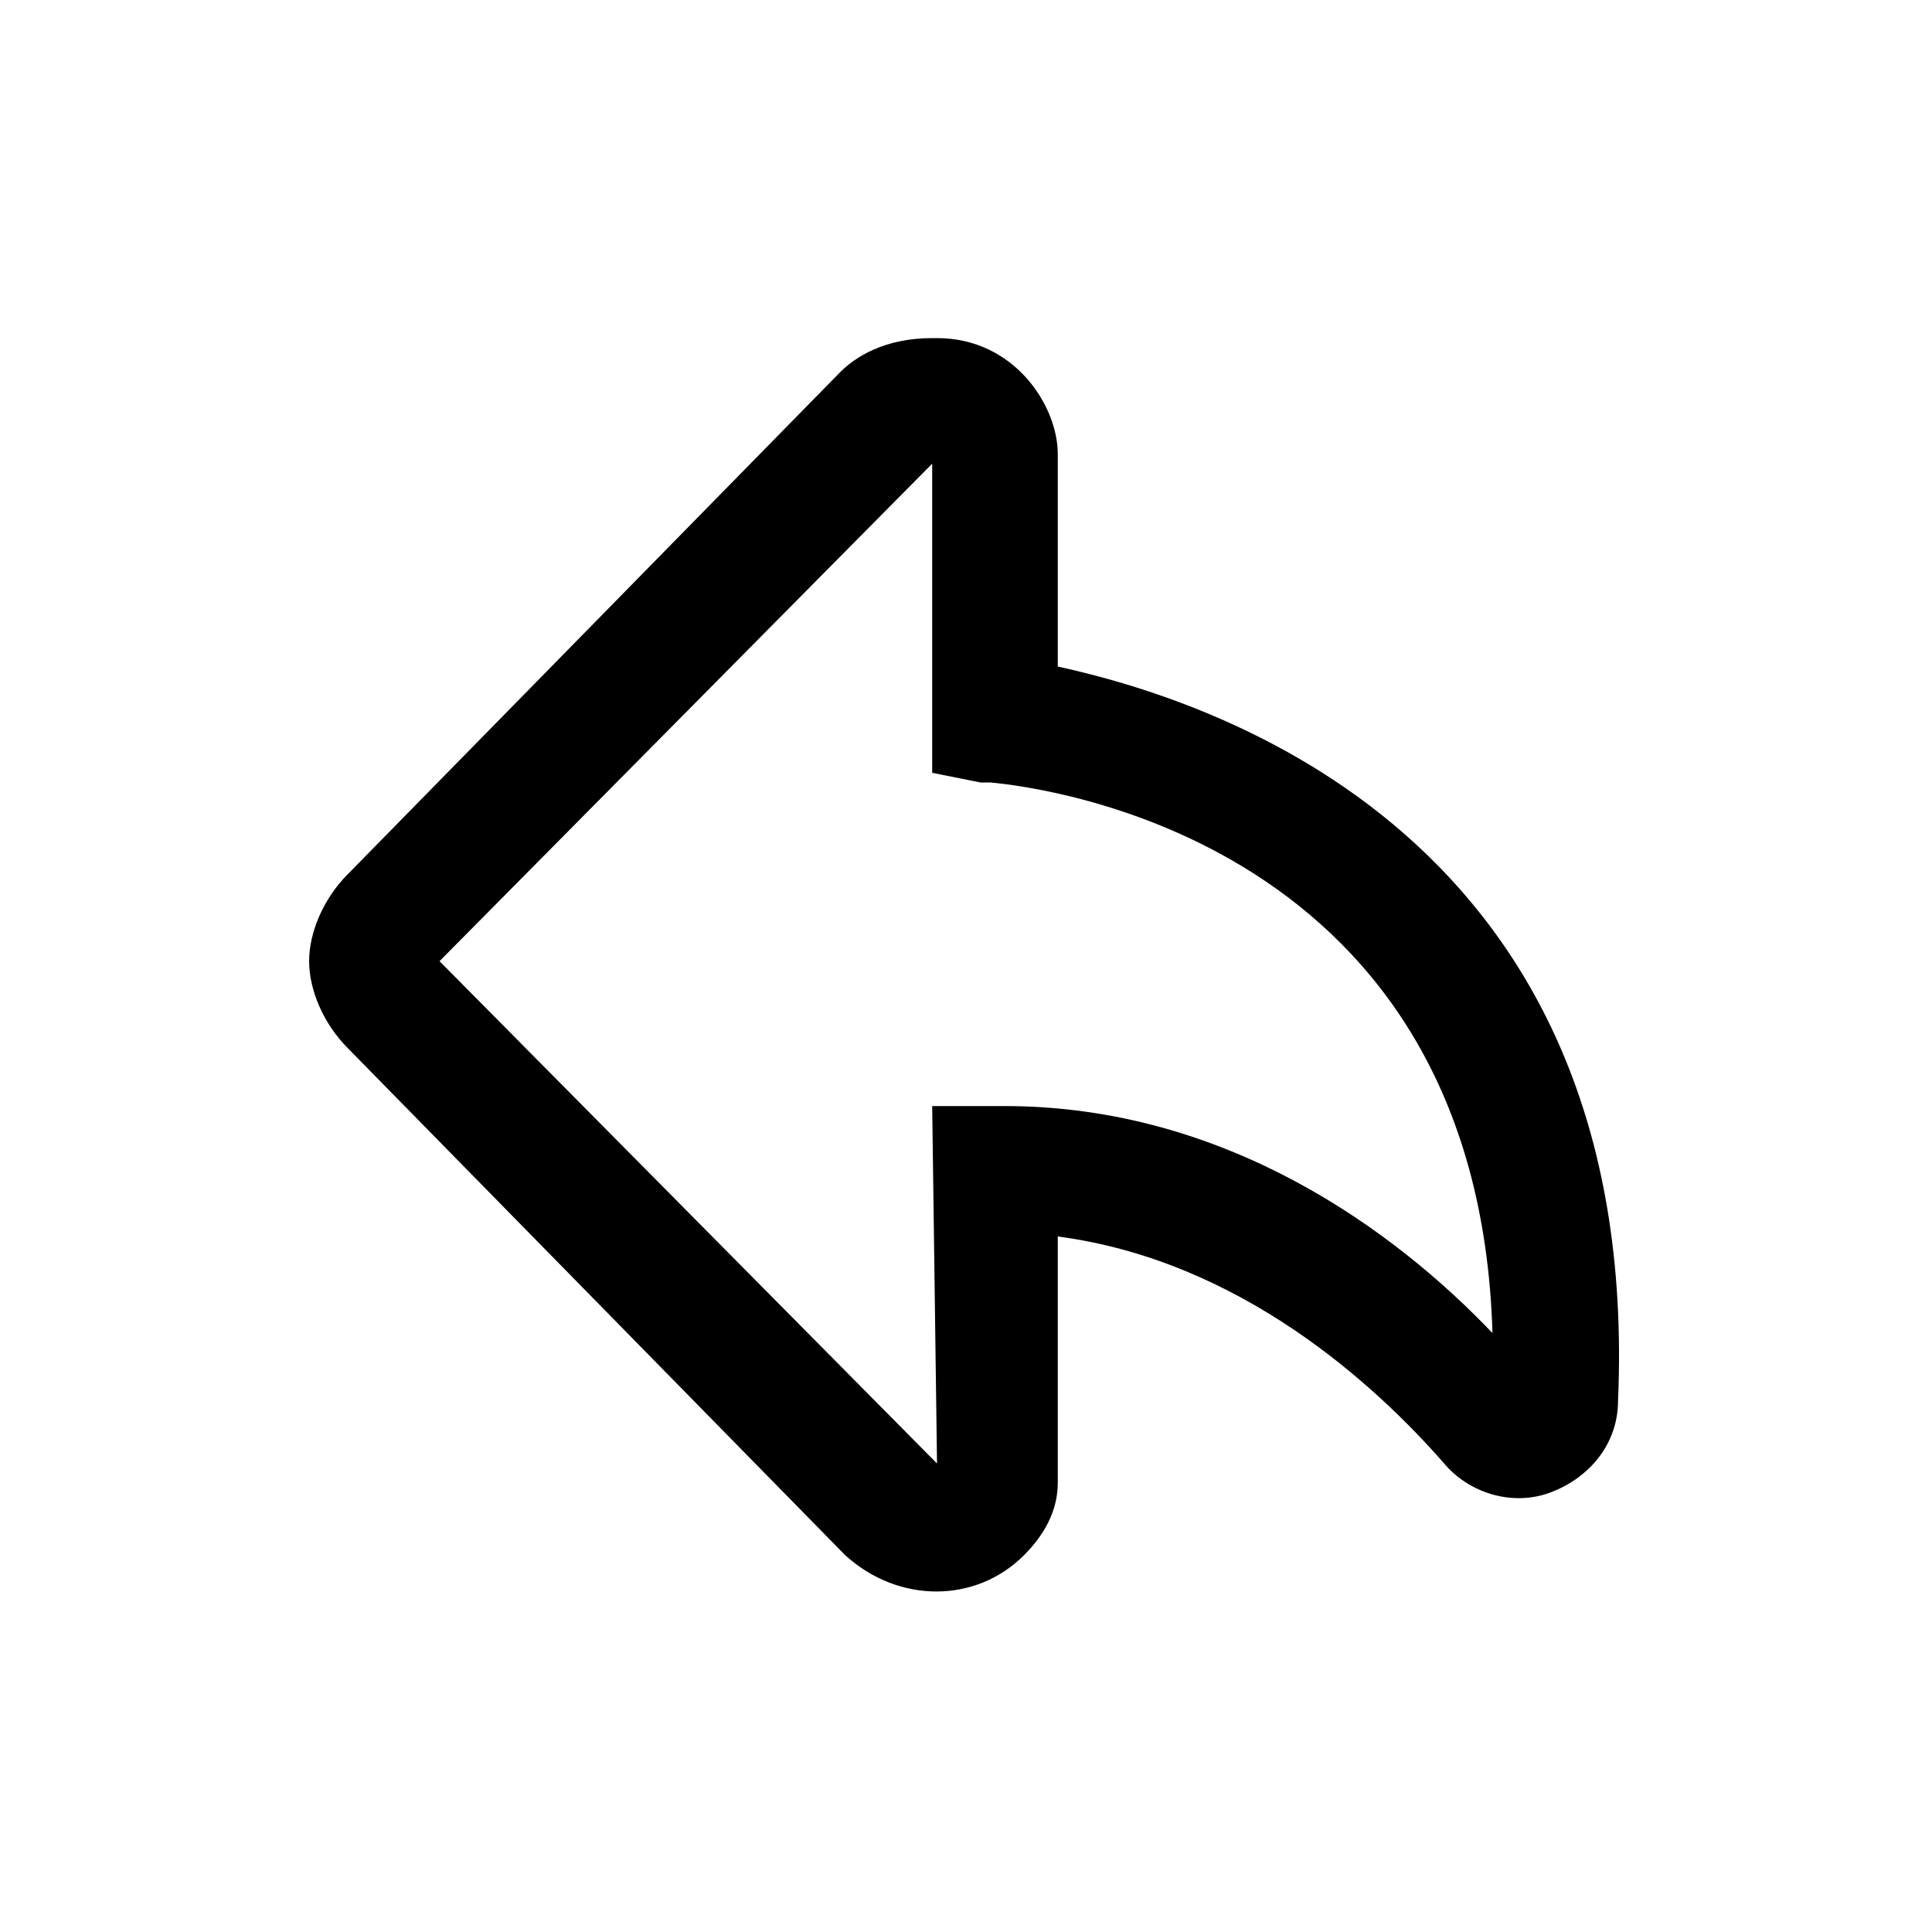
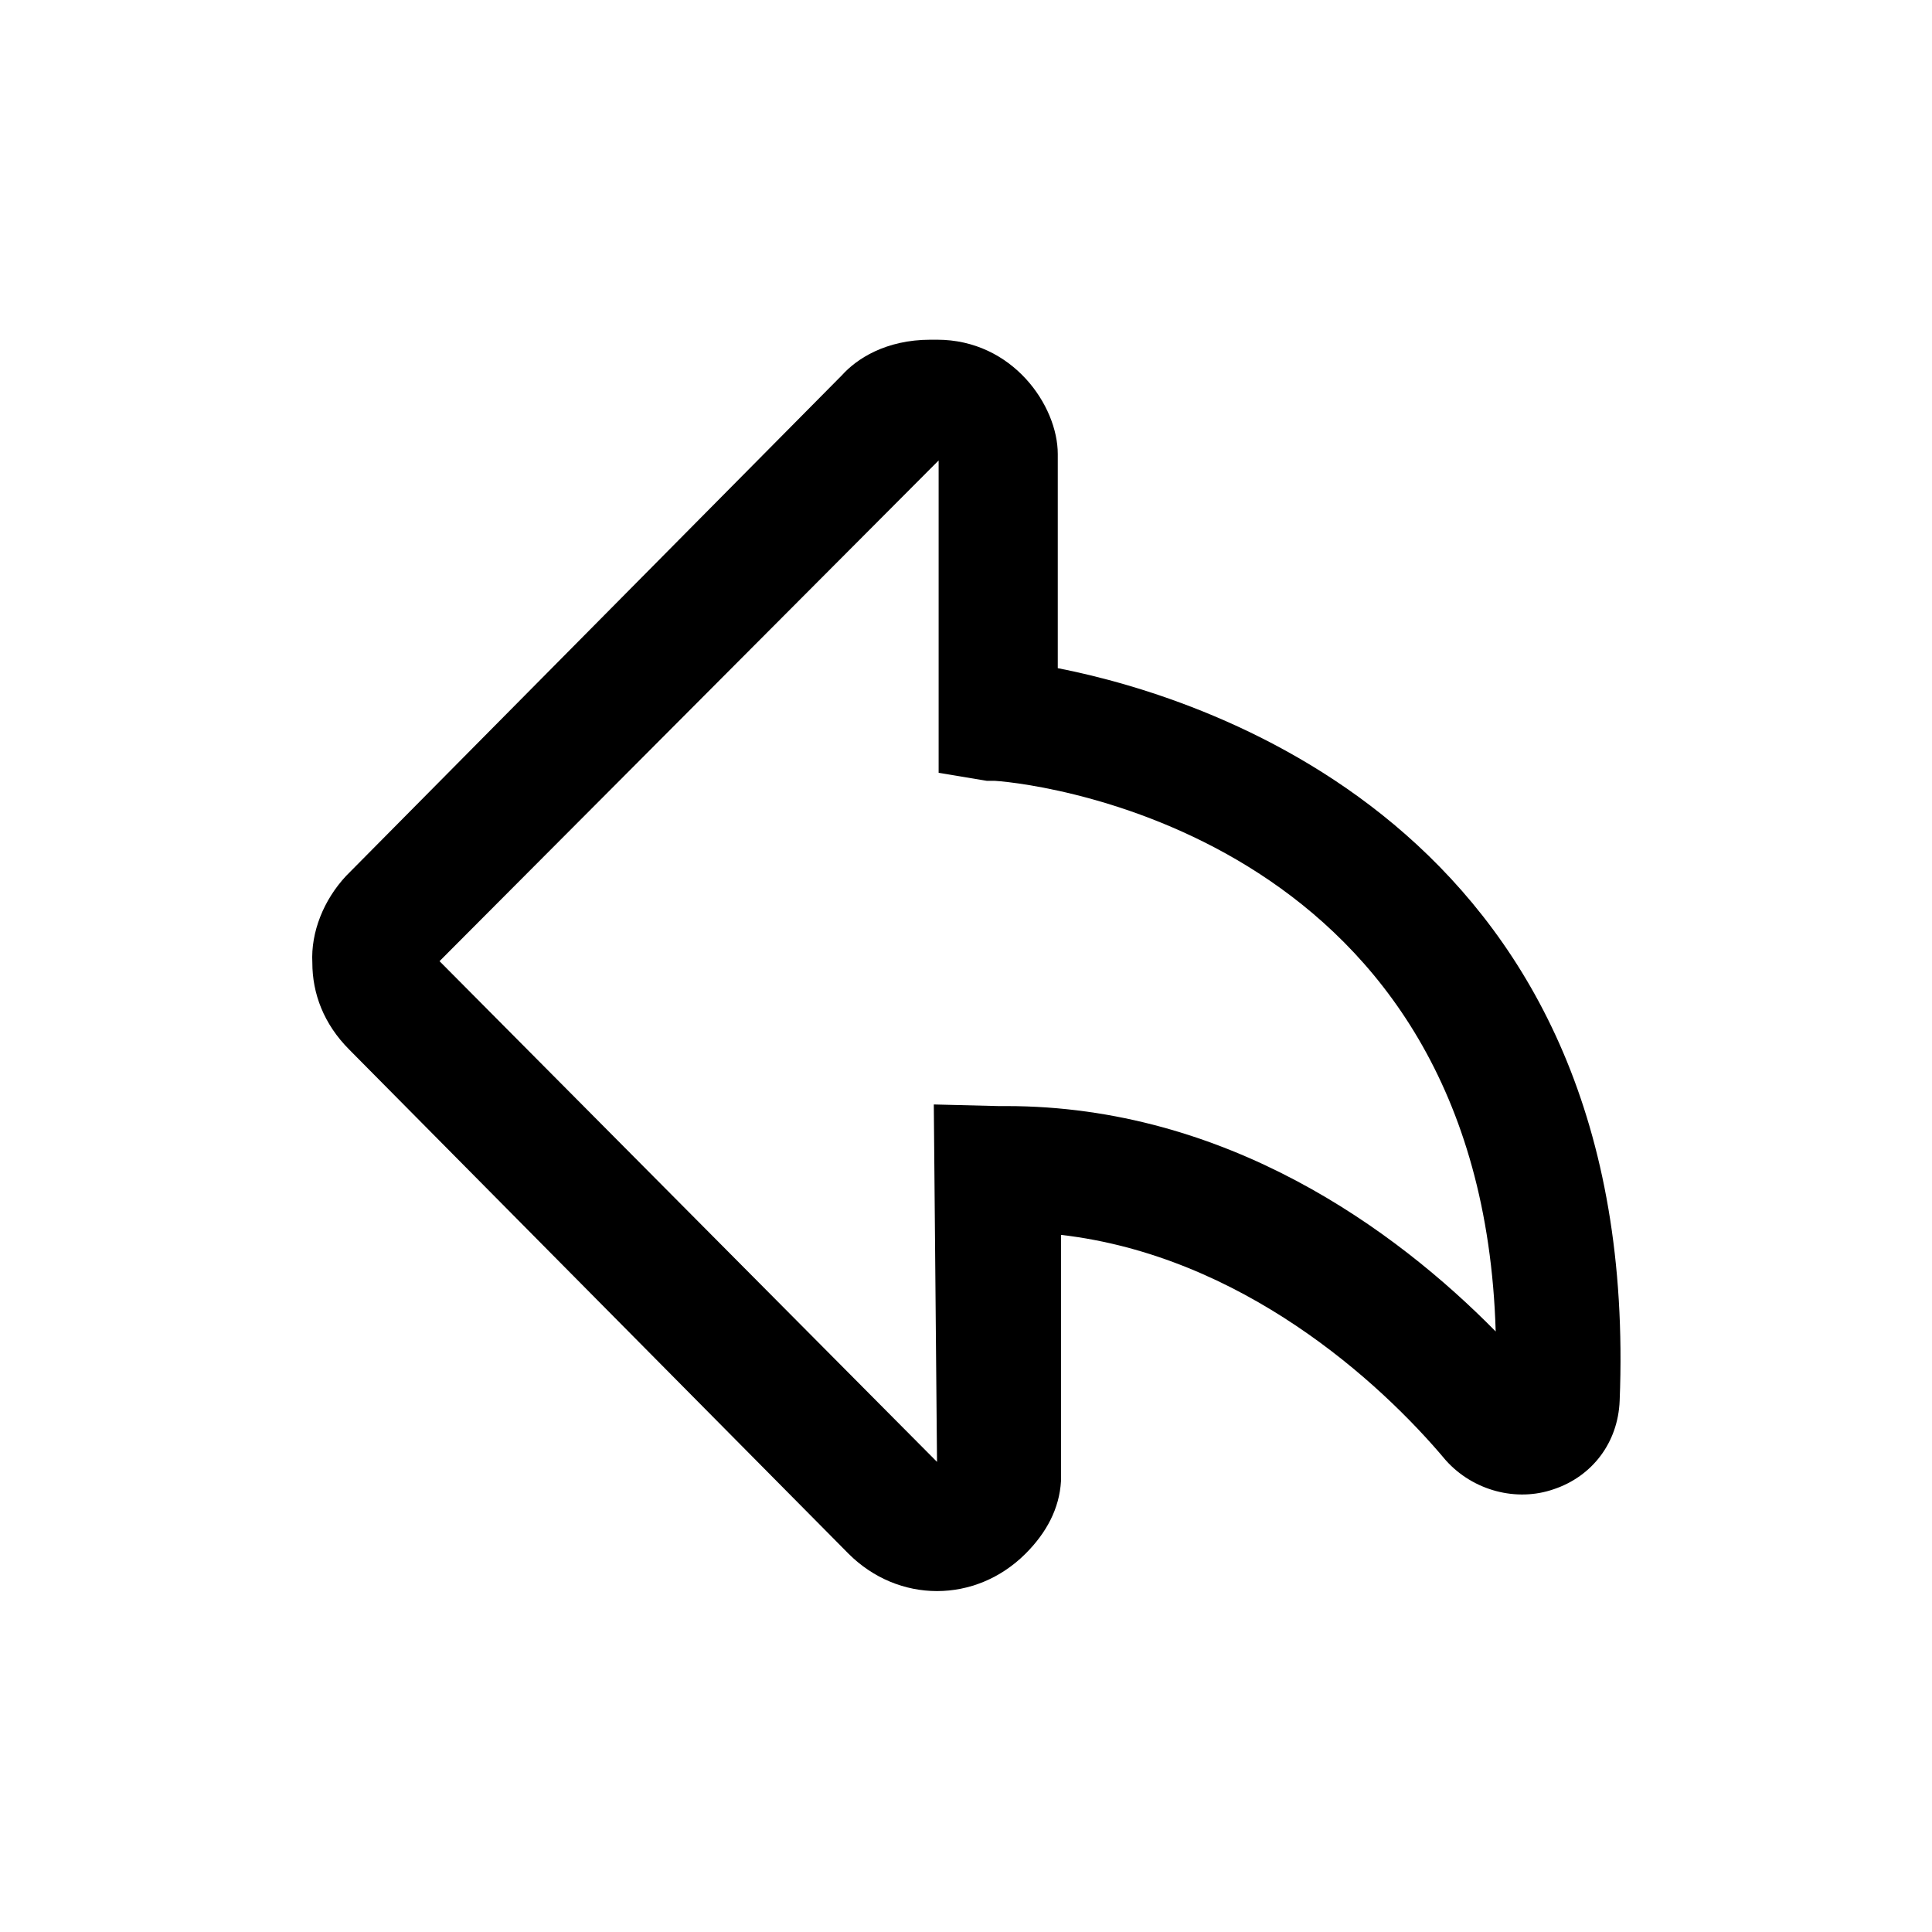
- <svg xmlns="http://www.w3.org/2000/svg" version="1.1" x="0px" y="0px" viewBox="0 0 40 40" style="enable-background:new 0 0 40 40;" xml:space="preserve">
-   <g id="BG">
- </g>
-   <g id="mail-reply-sender">
-     <path d="M7.2,18.1L17.4,7.7C17.7,7.4,18.3,7,19.3,7c0,0,0.1,0,0.1,0c1.6,0,2.5,1.4,2.5,2.4v4.4C25.1,14.5,34,17.3,33.5,29   c0,0.9-0.6,1.6-1.4,1.9c-0.8,0.3-1.7,0-2.2-0.6c-1.4-1.6-4.2-4.2-8-4.7v5.1c0,0.6-0.3,1.1-0.7,1.5c-1,1-2.6,1-3.7,0L7.2,21.7   c-0.5-0.5-0.8-1.2-0.8-1.8S6.7,18.6,7.2,18.1z M19.3,22.9l1.3,0h0.2c4.6,0,8.1,2.6,10.1,4.7c-0.3-10.2-9.3-11.3-10.4-11.4   c-0.1,0-0.1,0-0.2,0l-1-0.2V9.6L9.1,19.9l10.3,10.4L19.3,22.9z" />
-   </g>
+ <svg xmlns="http://www.w3.org/2000/svg" version="1.1" id="mail-reply-sender" x="0px" y="0px" viewBox="0 0 120 120" style="enable-background:new 0 0 120 120;" xml:space="preserve">
+   <style type="text/css">
+ 	.st0{fill:none;}
+ </style>
+   <rect id="BG" y="0" class="st0" width="120" height="120" />
+   <path d="M21.5,54.4l30.8-31.1c0.9-1,2.7-2.2,5.5-2.2h0.4c4.7,0,7.5,4.1,7.5,7.1v13.3C75.4,43.4,102,52,100.6,87  c-0.1,2.6-1.7,4.7-4.1,5.5c-2.3,0.8-5,0.1-6.7-1.8c-4.1-4.9-12.7-12.7-23.9-14V92c-0.1,1.7-0.9,3.2-2.2,4.5c-3.1,3.1-7.9,3.1-11,0  l-31-31.3c-1.6-1.6-2.3-3.5-2.3-5.4C19.3,57.9,20.1,55.9,21.5,54.4L21.5,54.4z M58,68.6l4,0.1h0.5c13.7,0,24.2,7.7,30.4,14  c-0.9-30.5-28-34-31.1-34.2h-0.5l-3-0.5V28.6l-31,31.1l30.9,31.1L58,68.6L58,68.6z" />
</svg>
